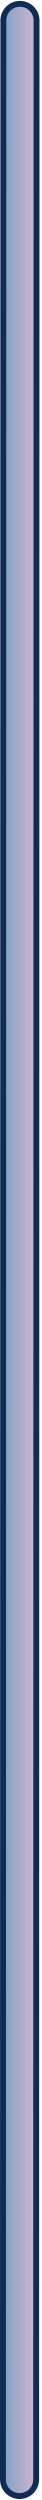
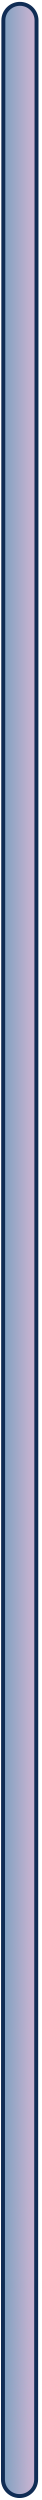
<svg xmlns="http://www.w3.org/2000/svg" width="21" height="1270" viewBox="0 0 21 1270" fill="none">
-   <path d="M1.5 1259.57L1.7 10.38C1.7 5.72 5.48 1.95 10.13 1.95C14.79 1.95 18.56 5.73 18.56 10.38L18.36 1259.57C18.36 1264.23 14.58 1268 9.93 1268C5.27 1268 1.5 1264.22 1.5 1259.57Z" fill="url(#paint0_linear_4_60)" stroke="#102C54" stroke-width="3" stroke-miterlimit="10" />
+   <path d="M1.5 1259.57L1.7 10.38C1.7 5.72 5.48 1.95 10.13 1.95C14.79 1.95 18.56 5.73 18.56 10.38L18.36 1259.57C18.36 1264.23 14.58 1268 9.93 1268C5.27 1268 1.5 1264.22 1.5 1259.57Z" fill="url(#paint0_linear_4_60)" stroke="#102C54" stroke-width="2" stroke-miterlimit="10" />
  <defs>
    <linearGradient id="paint0_linear_4_60" x1="1.5" y1="634.97" x2="18.56" y2="634.97" gradientUnits="userSpaceOnUse">
      <stop stop-color="#7DA0C0" />
      <stop offset="0.16" stop-color="#8CA3C3" />
      <stop offset="0.72" stop-color="#BBB0CE" />
      <stop offset="1" stop-color="#CEB5D3" />
    </linearGradient>
  </defs>
</svg>
